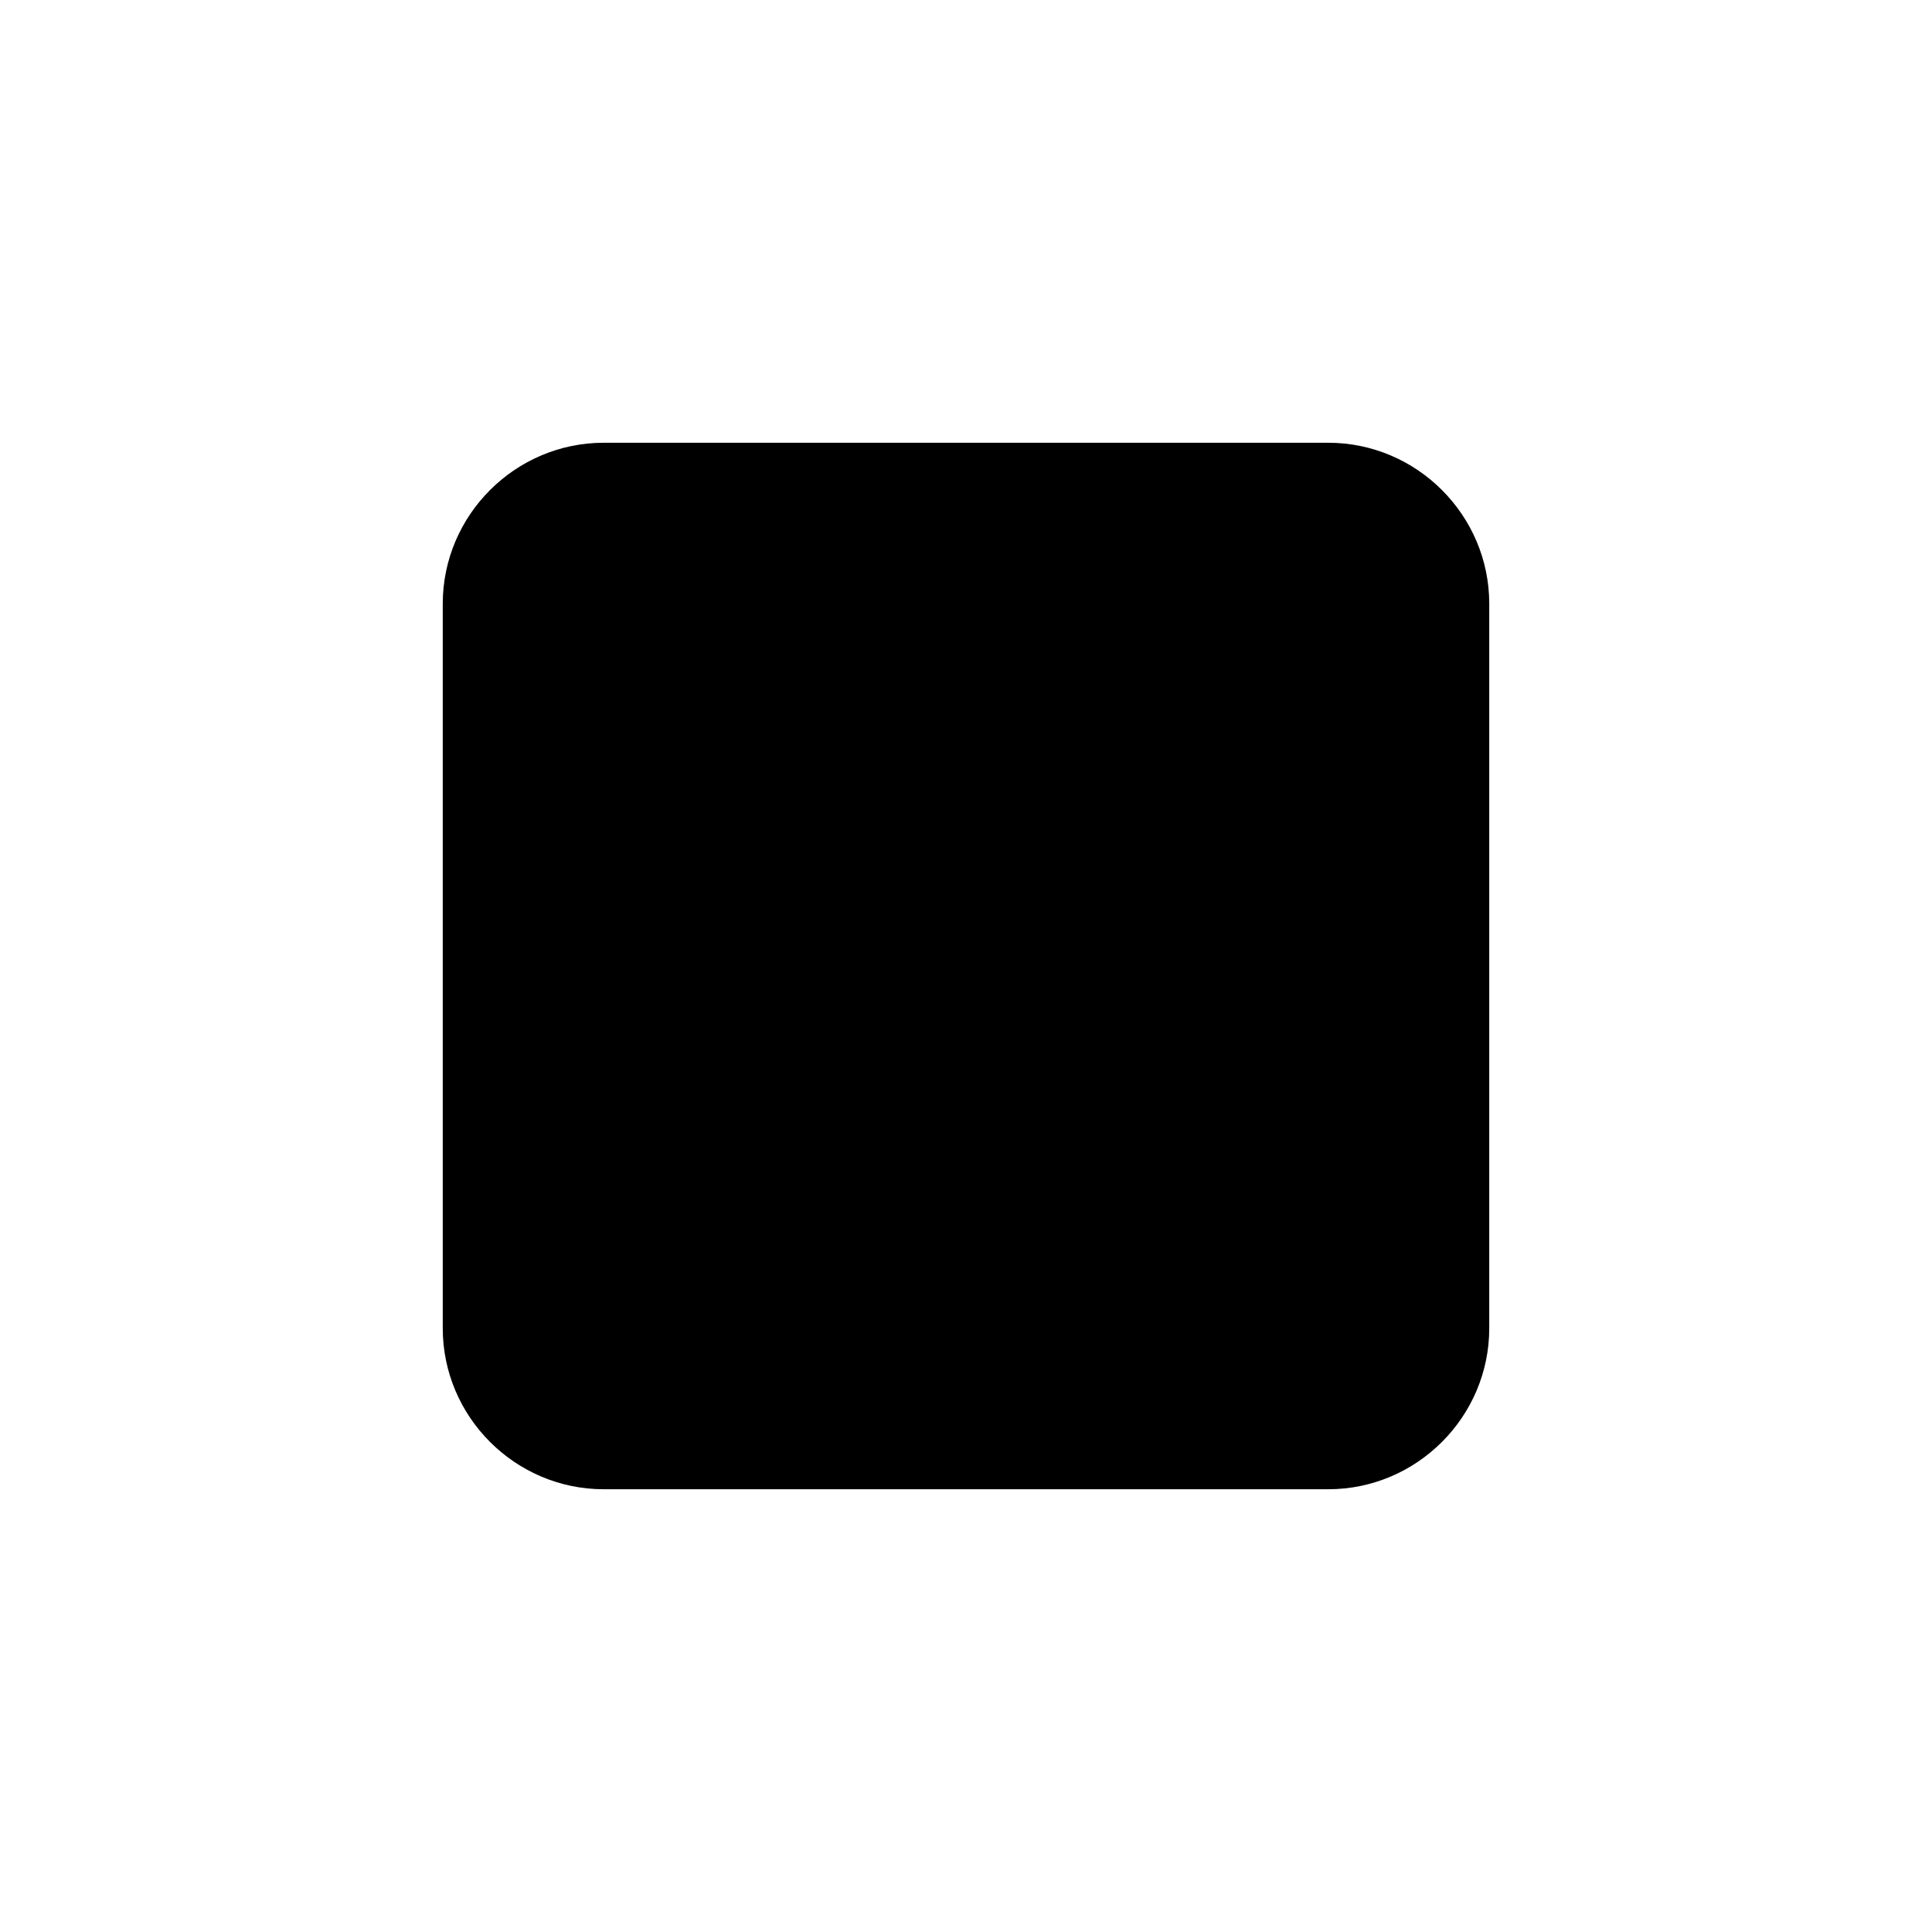
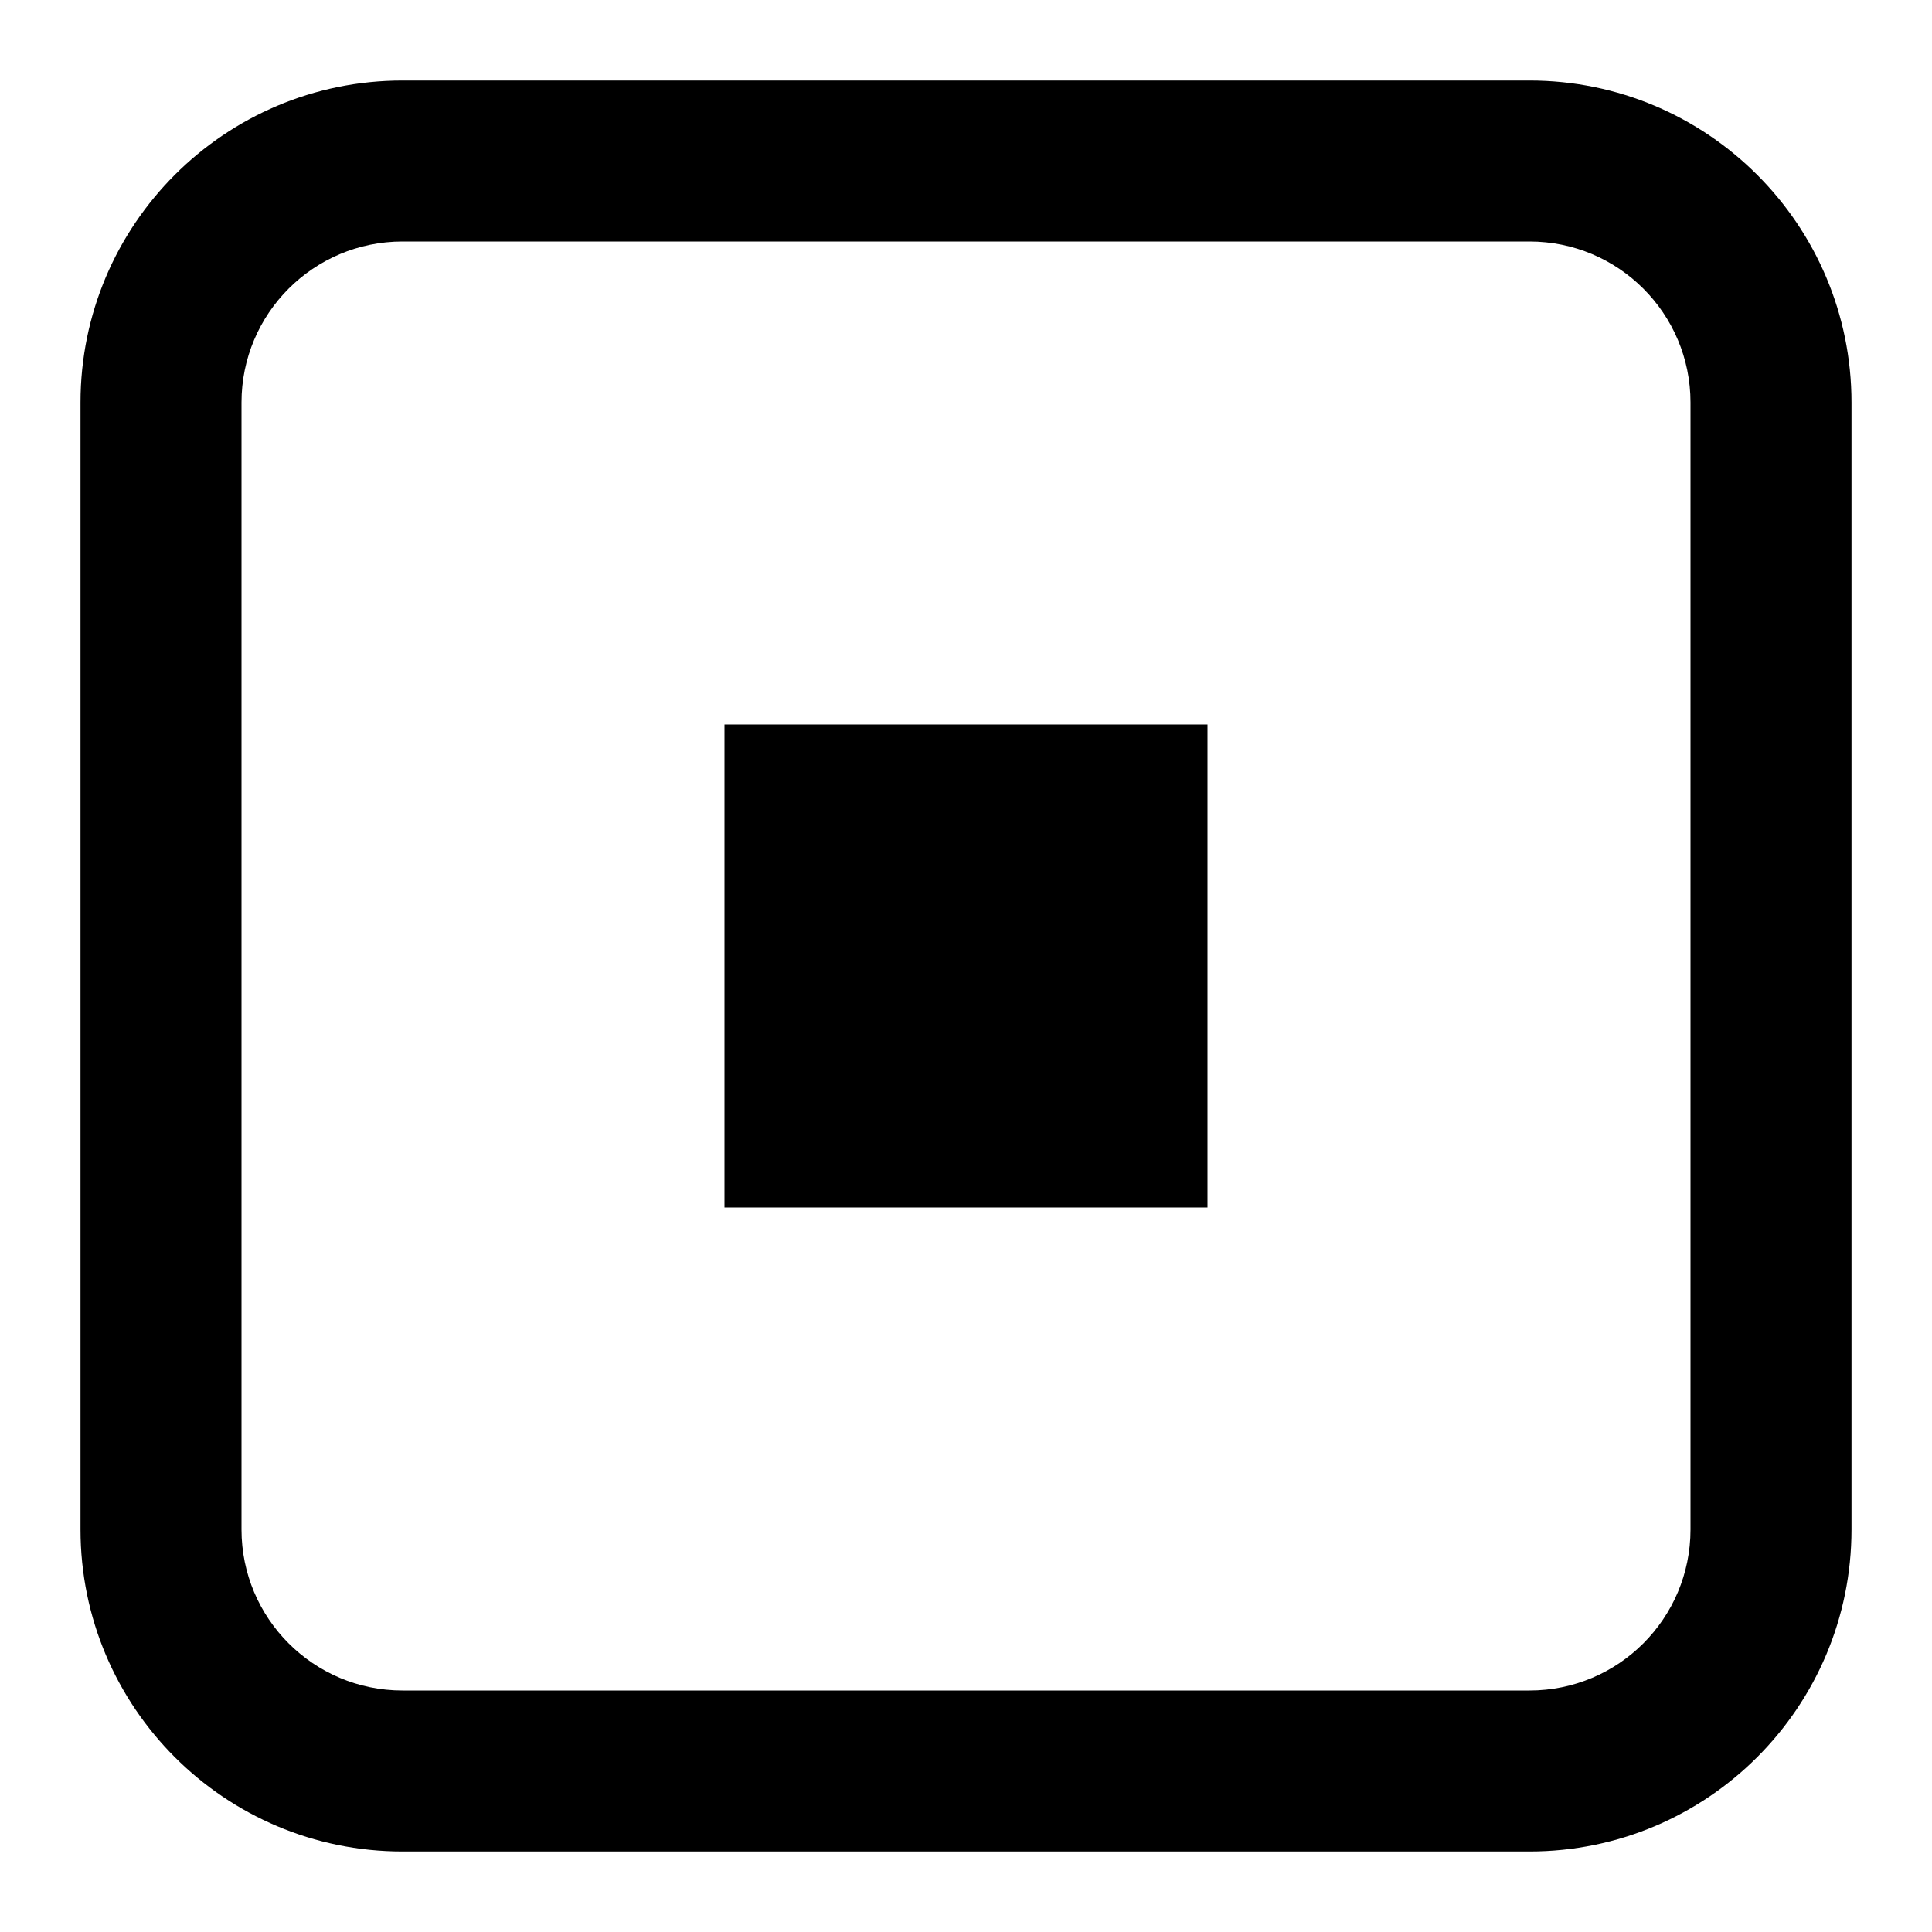
- <svg xmlns="http://www.w3.org/2000/svg" fill="#000000" viewBox="0 0 24 24" version="1.1">
-   <path d="M7.5,5.5h9c1.1,0,2,0.9,2,2v9c0,1.1-0.9,2-2,2h-9c-1.1,0-2-0.9-2-2v-9C5.5,6.4,6.4,5.5,7.5,5.5z" />
+ <svg xmlns="http://www.w3.org/2000/svg" width="24" height="24" viewBox="0 0 24 24" fill="none">
+   <path d="M15 9H9V15H15V9Z" fill="#000000" />
+   <path fill-rule="evenodd" clip-rule="evenodd" d="M1 5C1 2.791 2.791 1 5 1H19C21.209 1 23 2.791 23 5V19C23 21.209 21.209 23 19 23H5C2.791 23 1 21.209 1 19V5ZM5 3H19C20.105 3 21 3.895 21 5V19C21 20.105 20.105 21 19 21H5C3.895 21 3 20.105 3 19V5C3 3.895 3.895 3 5 3Z" fill="#000000" />
</svg>
